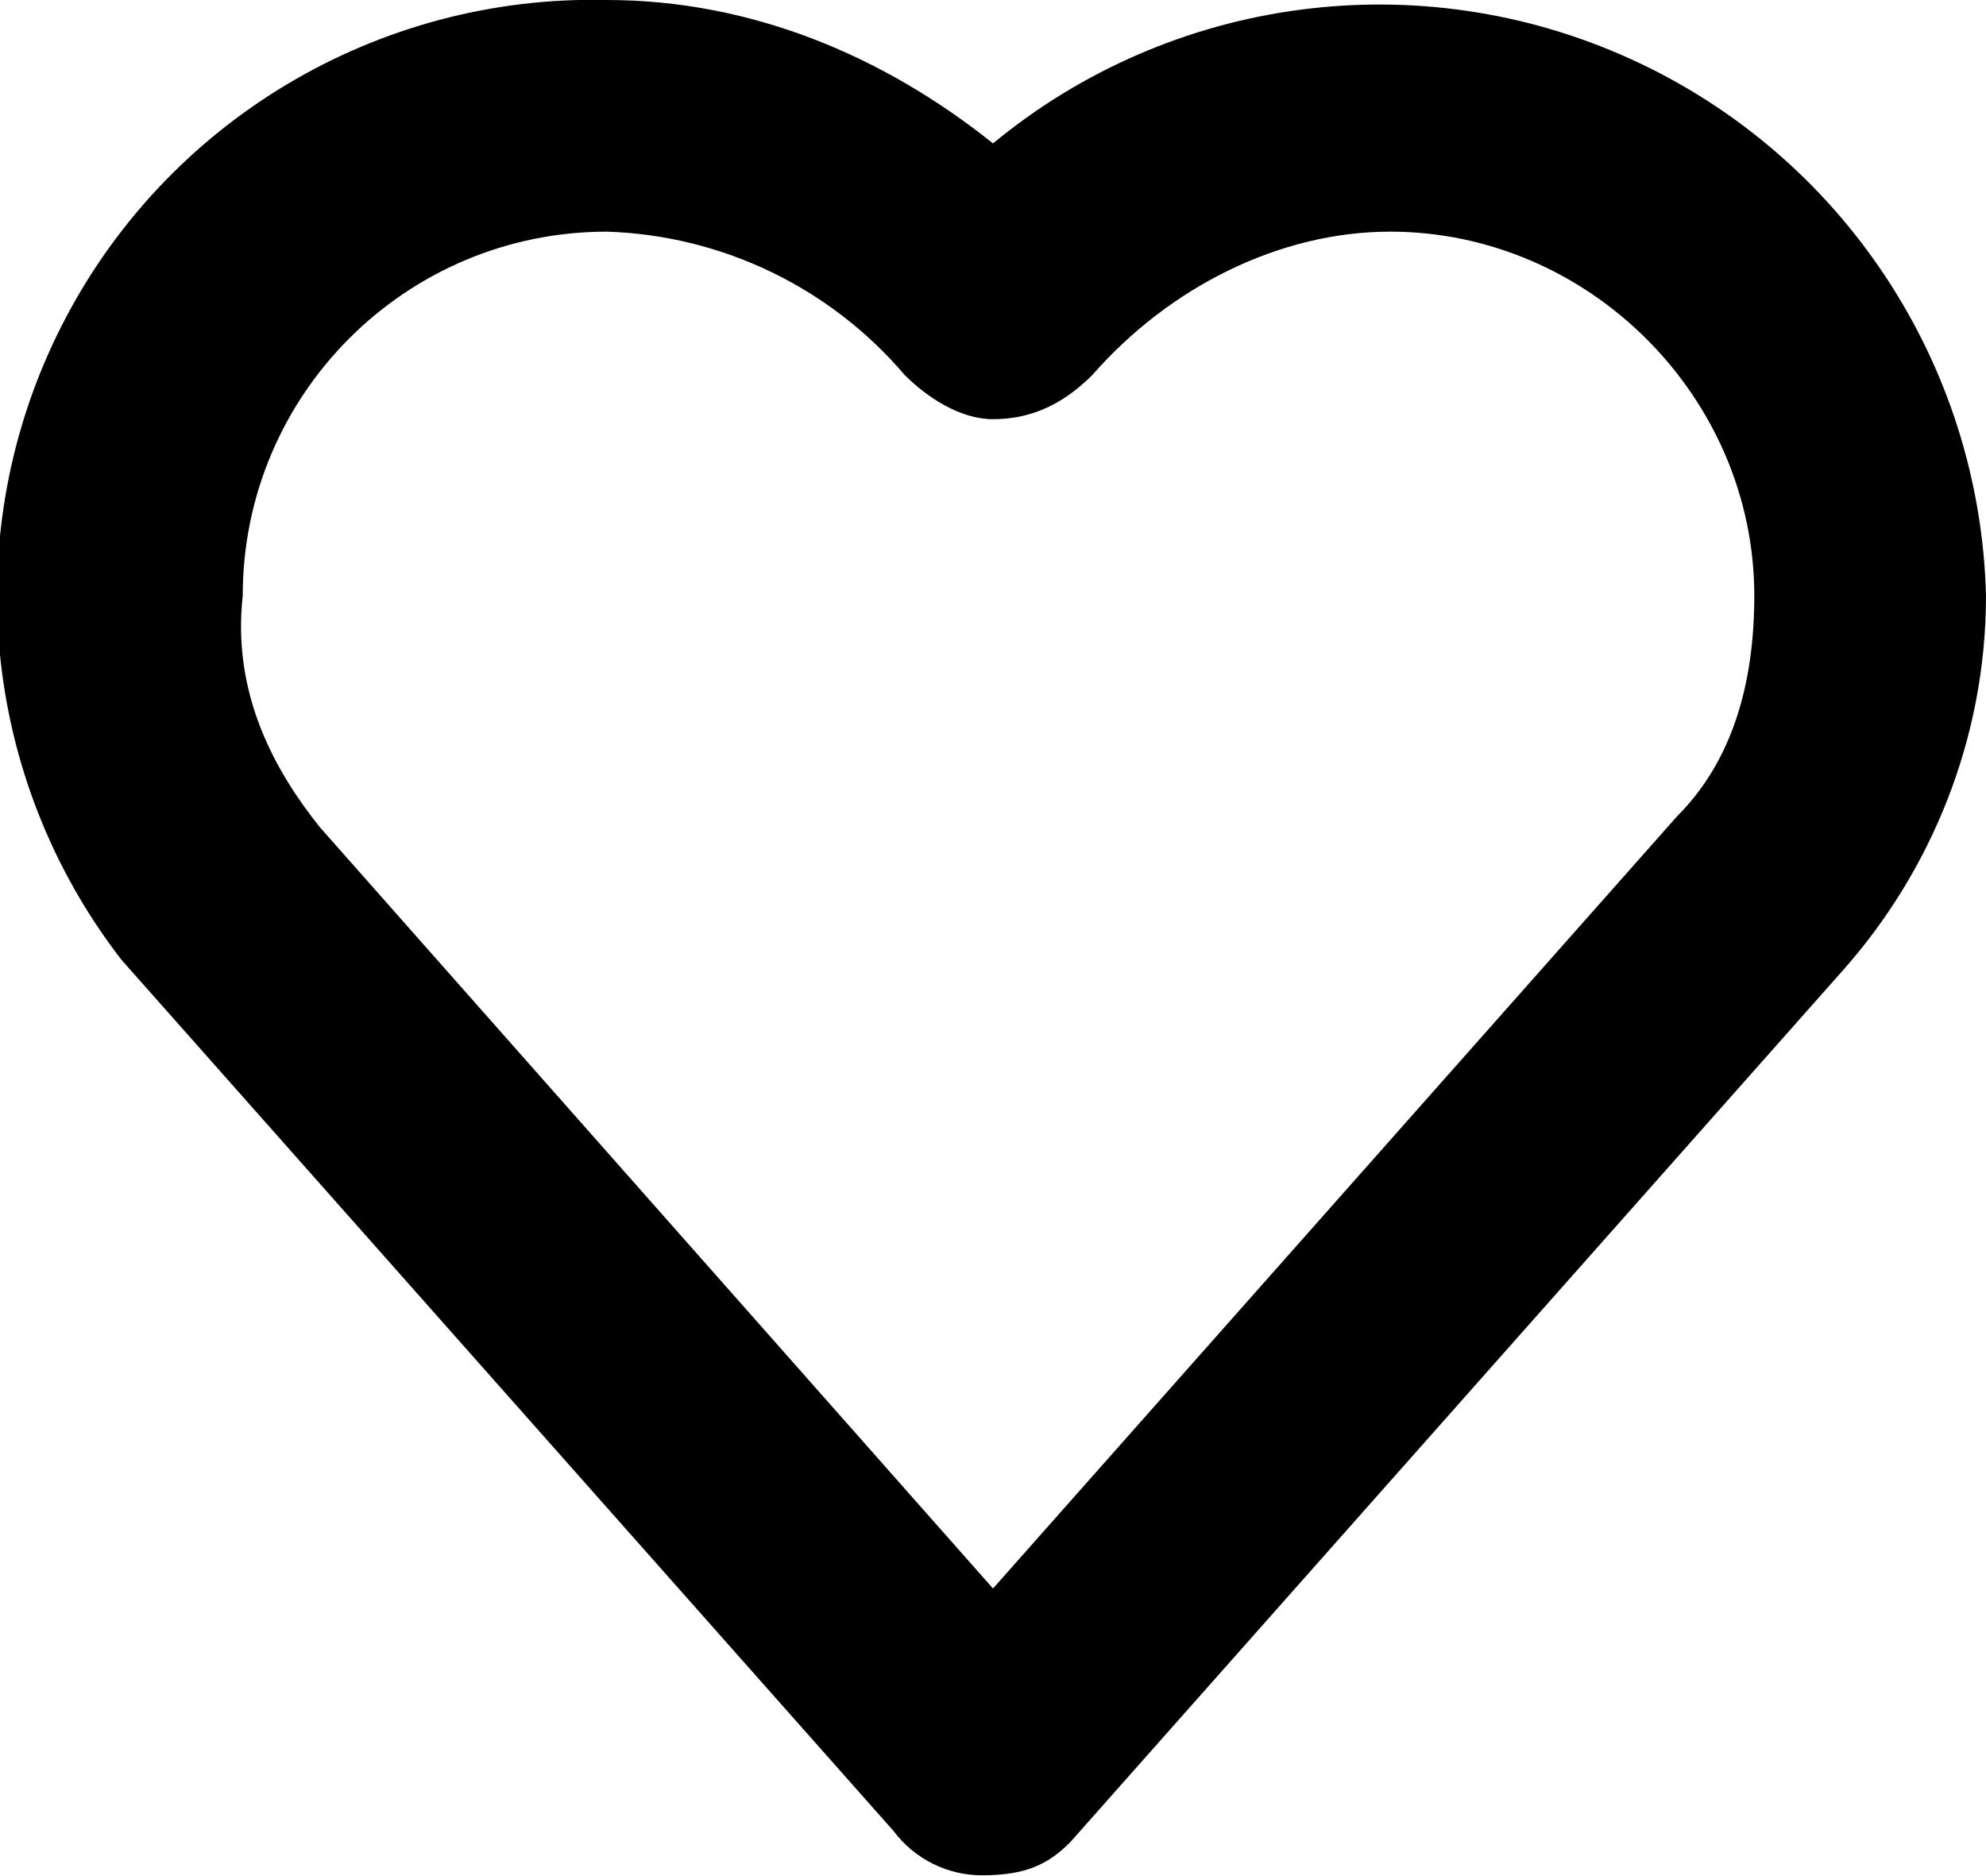
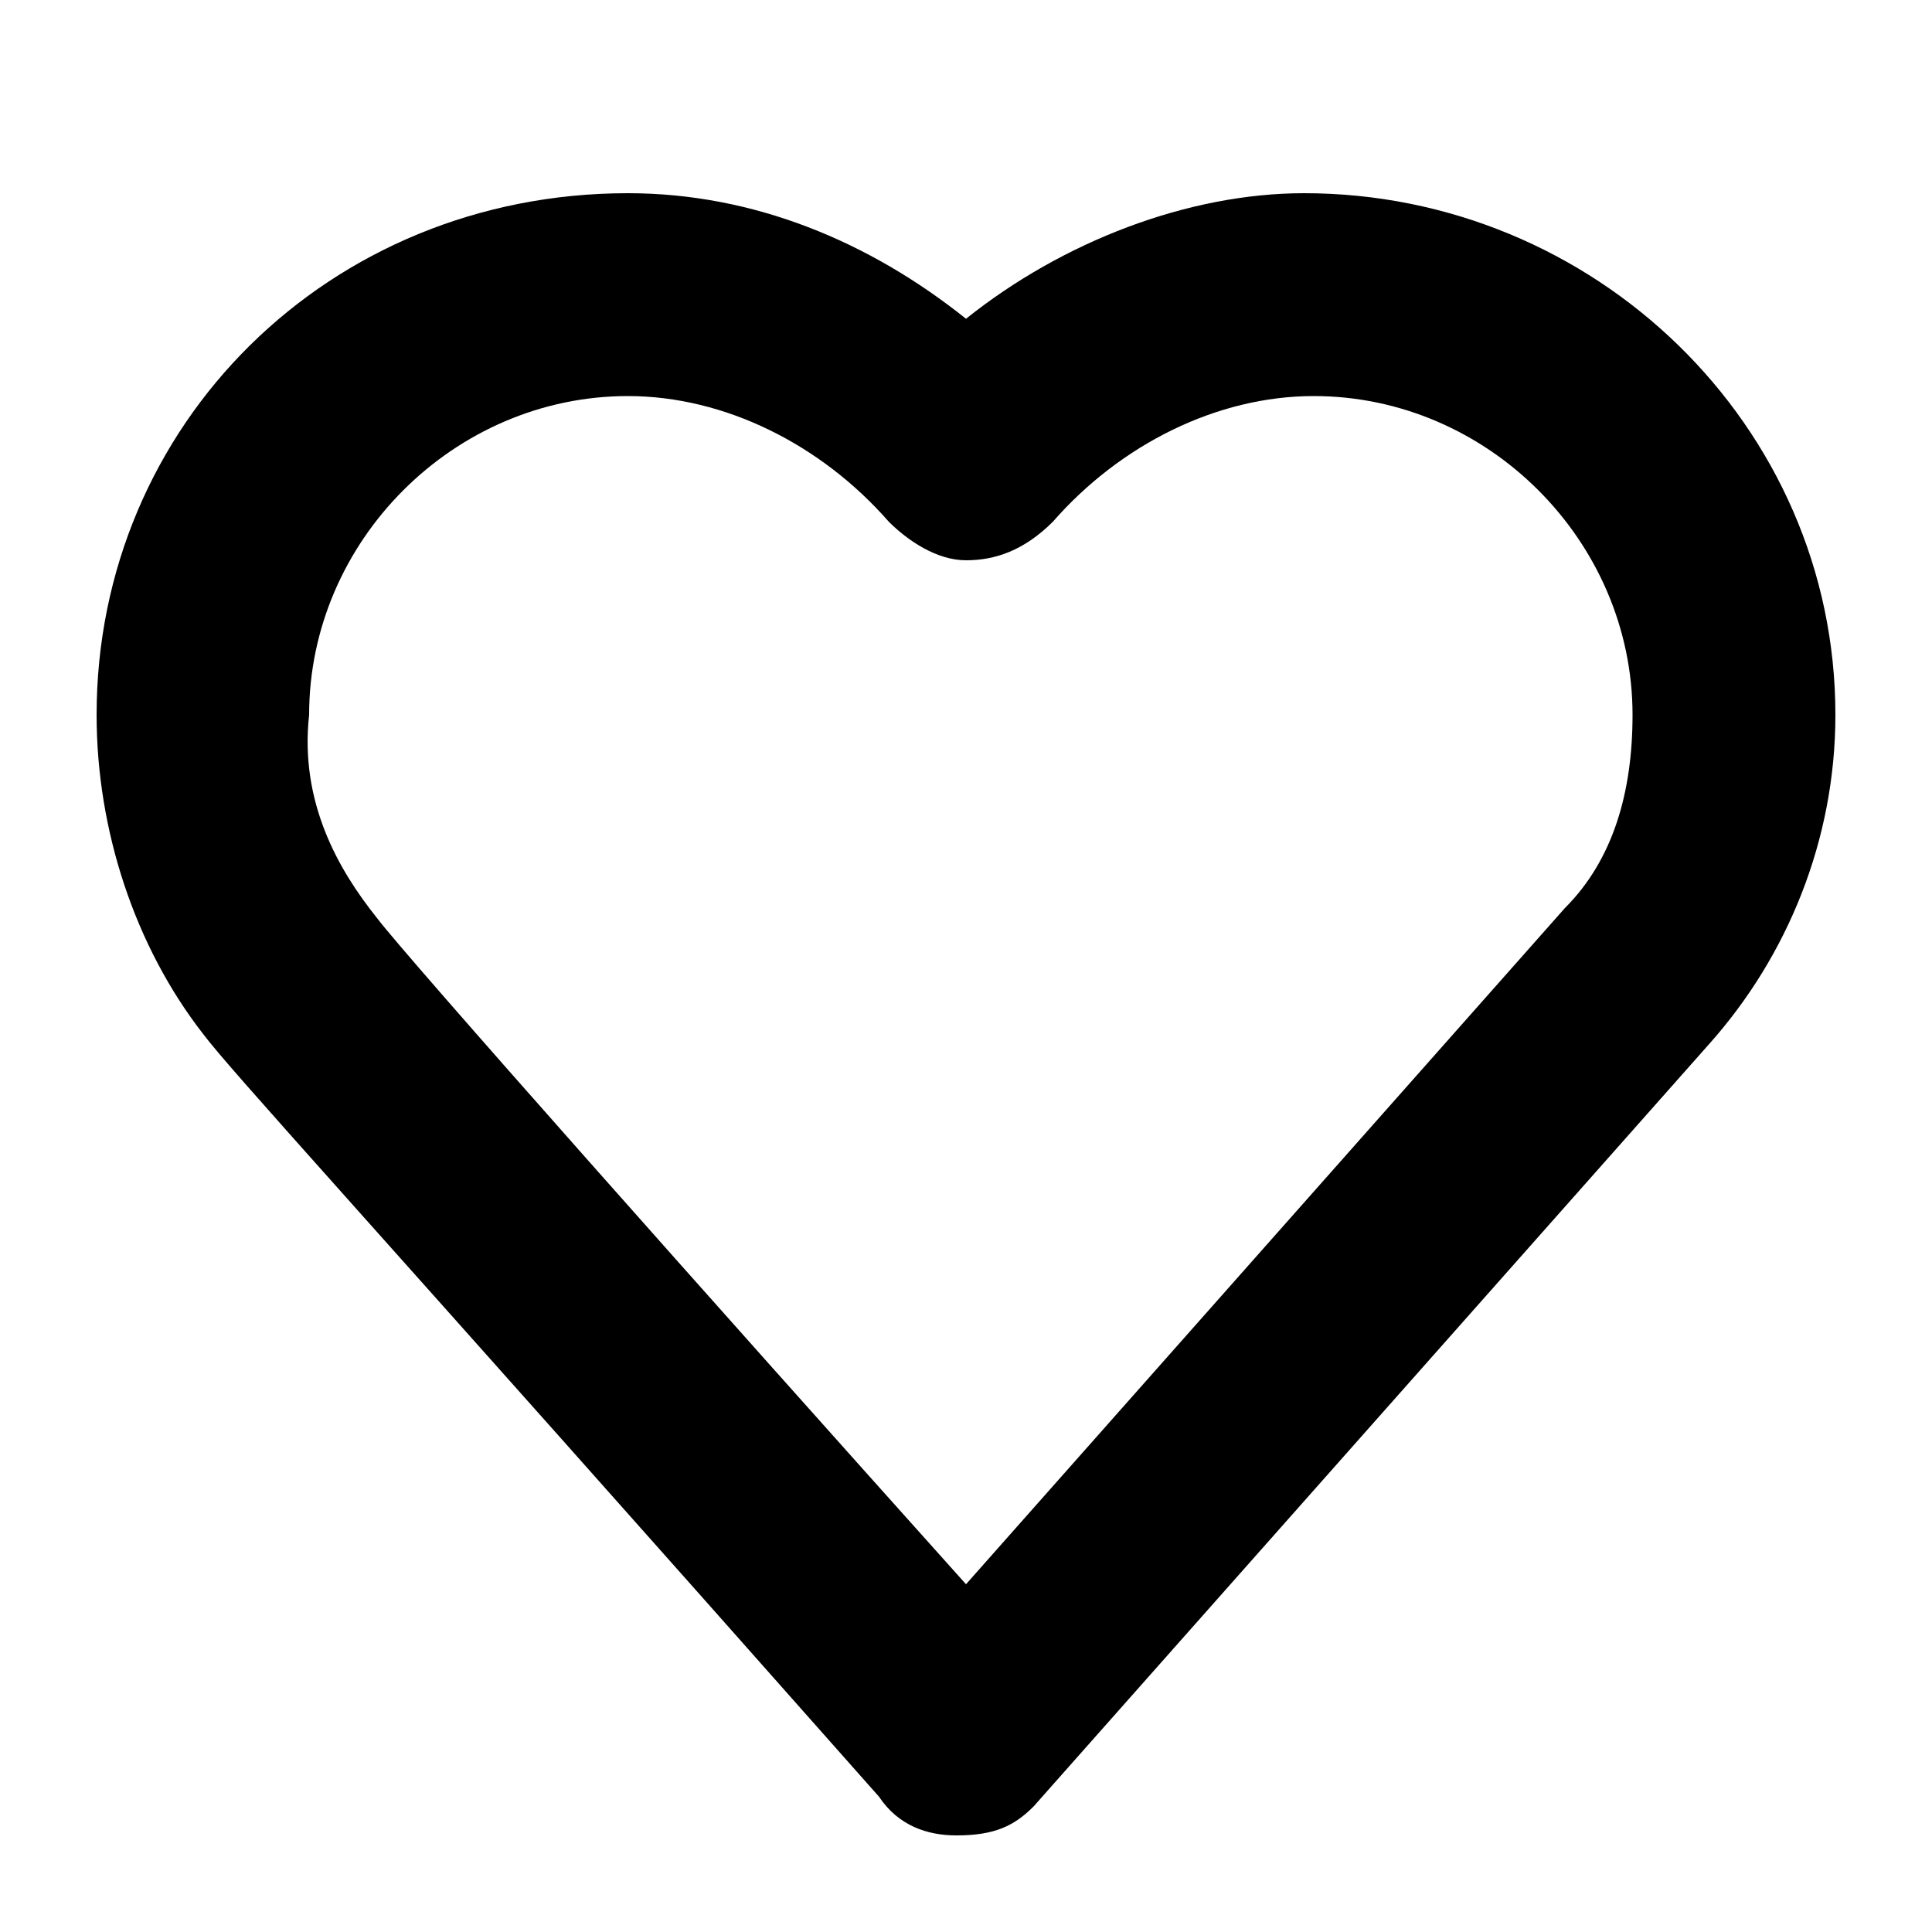
- <svg xmlns="http://www.w3.org/2000/svg" width="18" height="17" fill="none">
-   <path fill="#000" d="M8.9 17a1 1 0 0 1-.8-.4l-7-7.9A5.4 5.4 0 0 1 5.5 0C6.8 0 8 .5 9 1.3a5.5 5.5 0 0 1 9 4.1c0 1.3-.5 2.5-1.3 3.4l-7 7.9c-.2.2-.4.3-.8.3Zm-6-9.5L9 14.4l6.2-7c.5-.5.7-1.2.7-2 0-1.8-1.5-3.3-3.3-3.3-1 0-2 .5-2.7 1.3-.3.3-.6.4-.9.4-.3 0-.6-.2-.8-.4a3.7 3.7 0 0 0-2.7-1.3 3.3 3.3 0 0 0-3.3 3.3c-.1.9.3 1.6.7 2.1-.1 0-.1 0 0 0Z" />
+ <svg xmlns="http://www.w3.org/2000/svg" width="20" height="20" viewBox="0 0 20 20" fill="none">
+   <path d="M9.9 19C9.6 19 9.3 18.9 9.1 18.6C3.7 12.5 2.4 11.1 2.1 10.7C1.4 9.8 1 8.6 1 7.4C1 4.4 3.4 2 6.5 2C7.8 2 9 2.5 10 3.3C11 2.5 12.3 2 13.5 2C16.5 2 19 4.4 19 7.4C19 8.7 18.5 9.9 17.7 10.8L10.7 18.7C10.5 18.9 10.3 19 9.9 19ZM3.9 9.5C4.2 9.9 7.4 13.5 10 16.4L16.2 9.4C16.7 8.9 16.9 8.2 16.9 7.4C16.9 5.6 15.4 4.1 13.6 4.1C12.6 4.1 11.6 4.6 10.9 5.4C10.6 5.7 10.3 5.8 10 5.8C9.7 5.8 9.4 5.6 9.2 5.4C8.5 4.6 7.5 4.1 6.5 4.1C4.7 4.1 3.2 5.6 3.2 7.4C3.1 8.3 3.5 9 3.9 9.5C3.8 9.5 3.8 9.5 3.9 9.5Z" fill="black" />
</svg>
